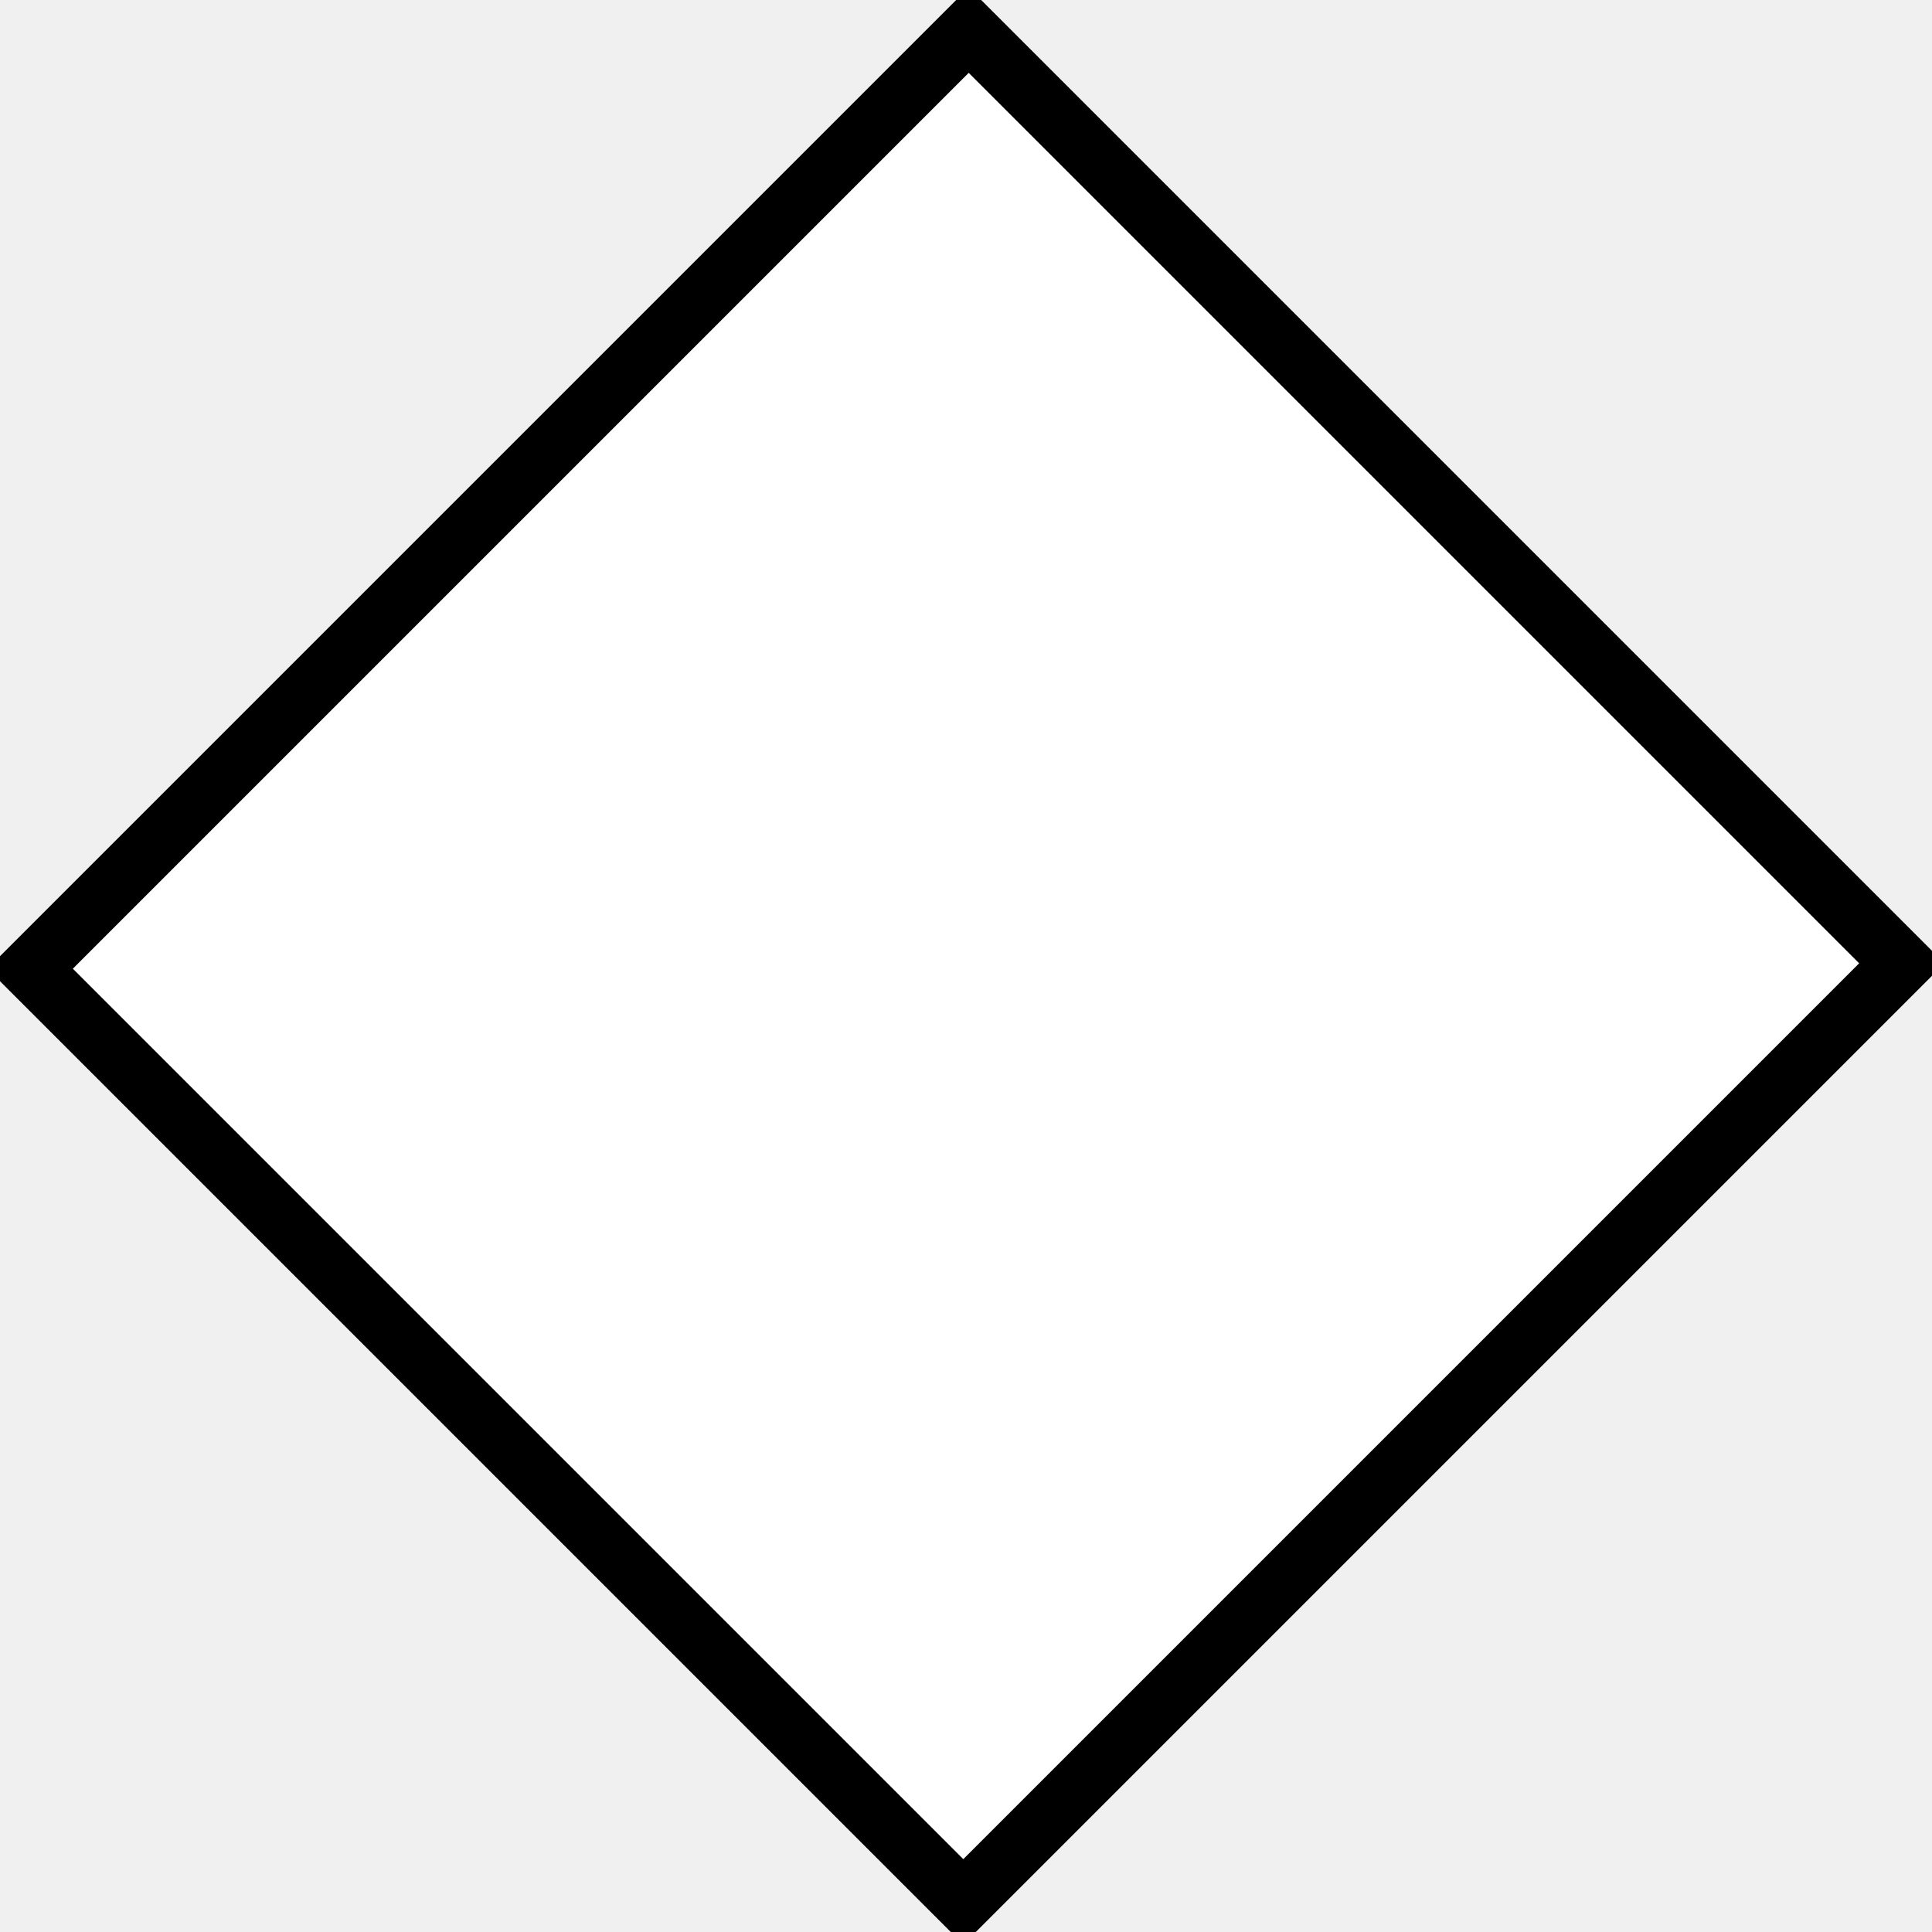
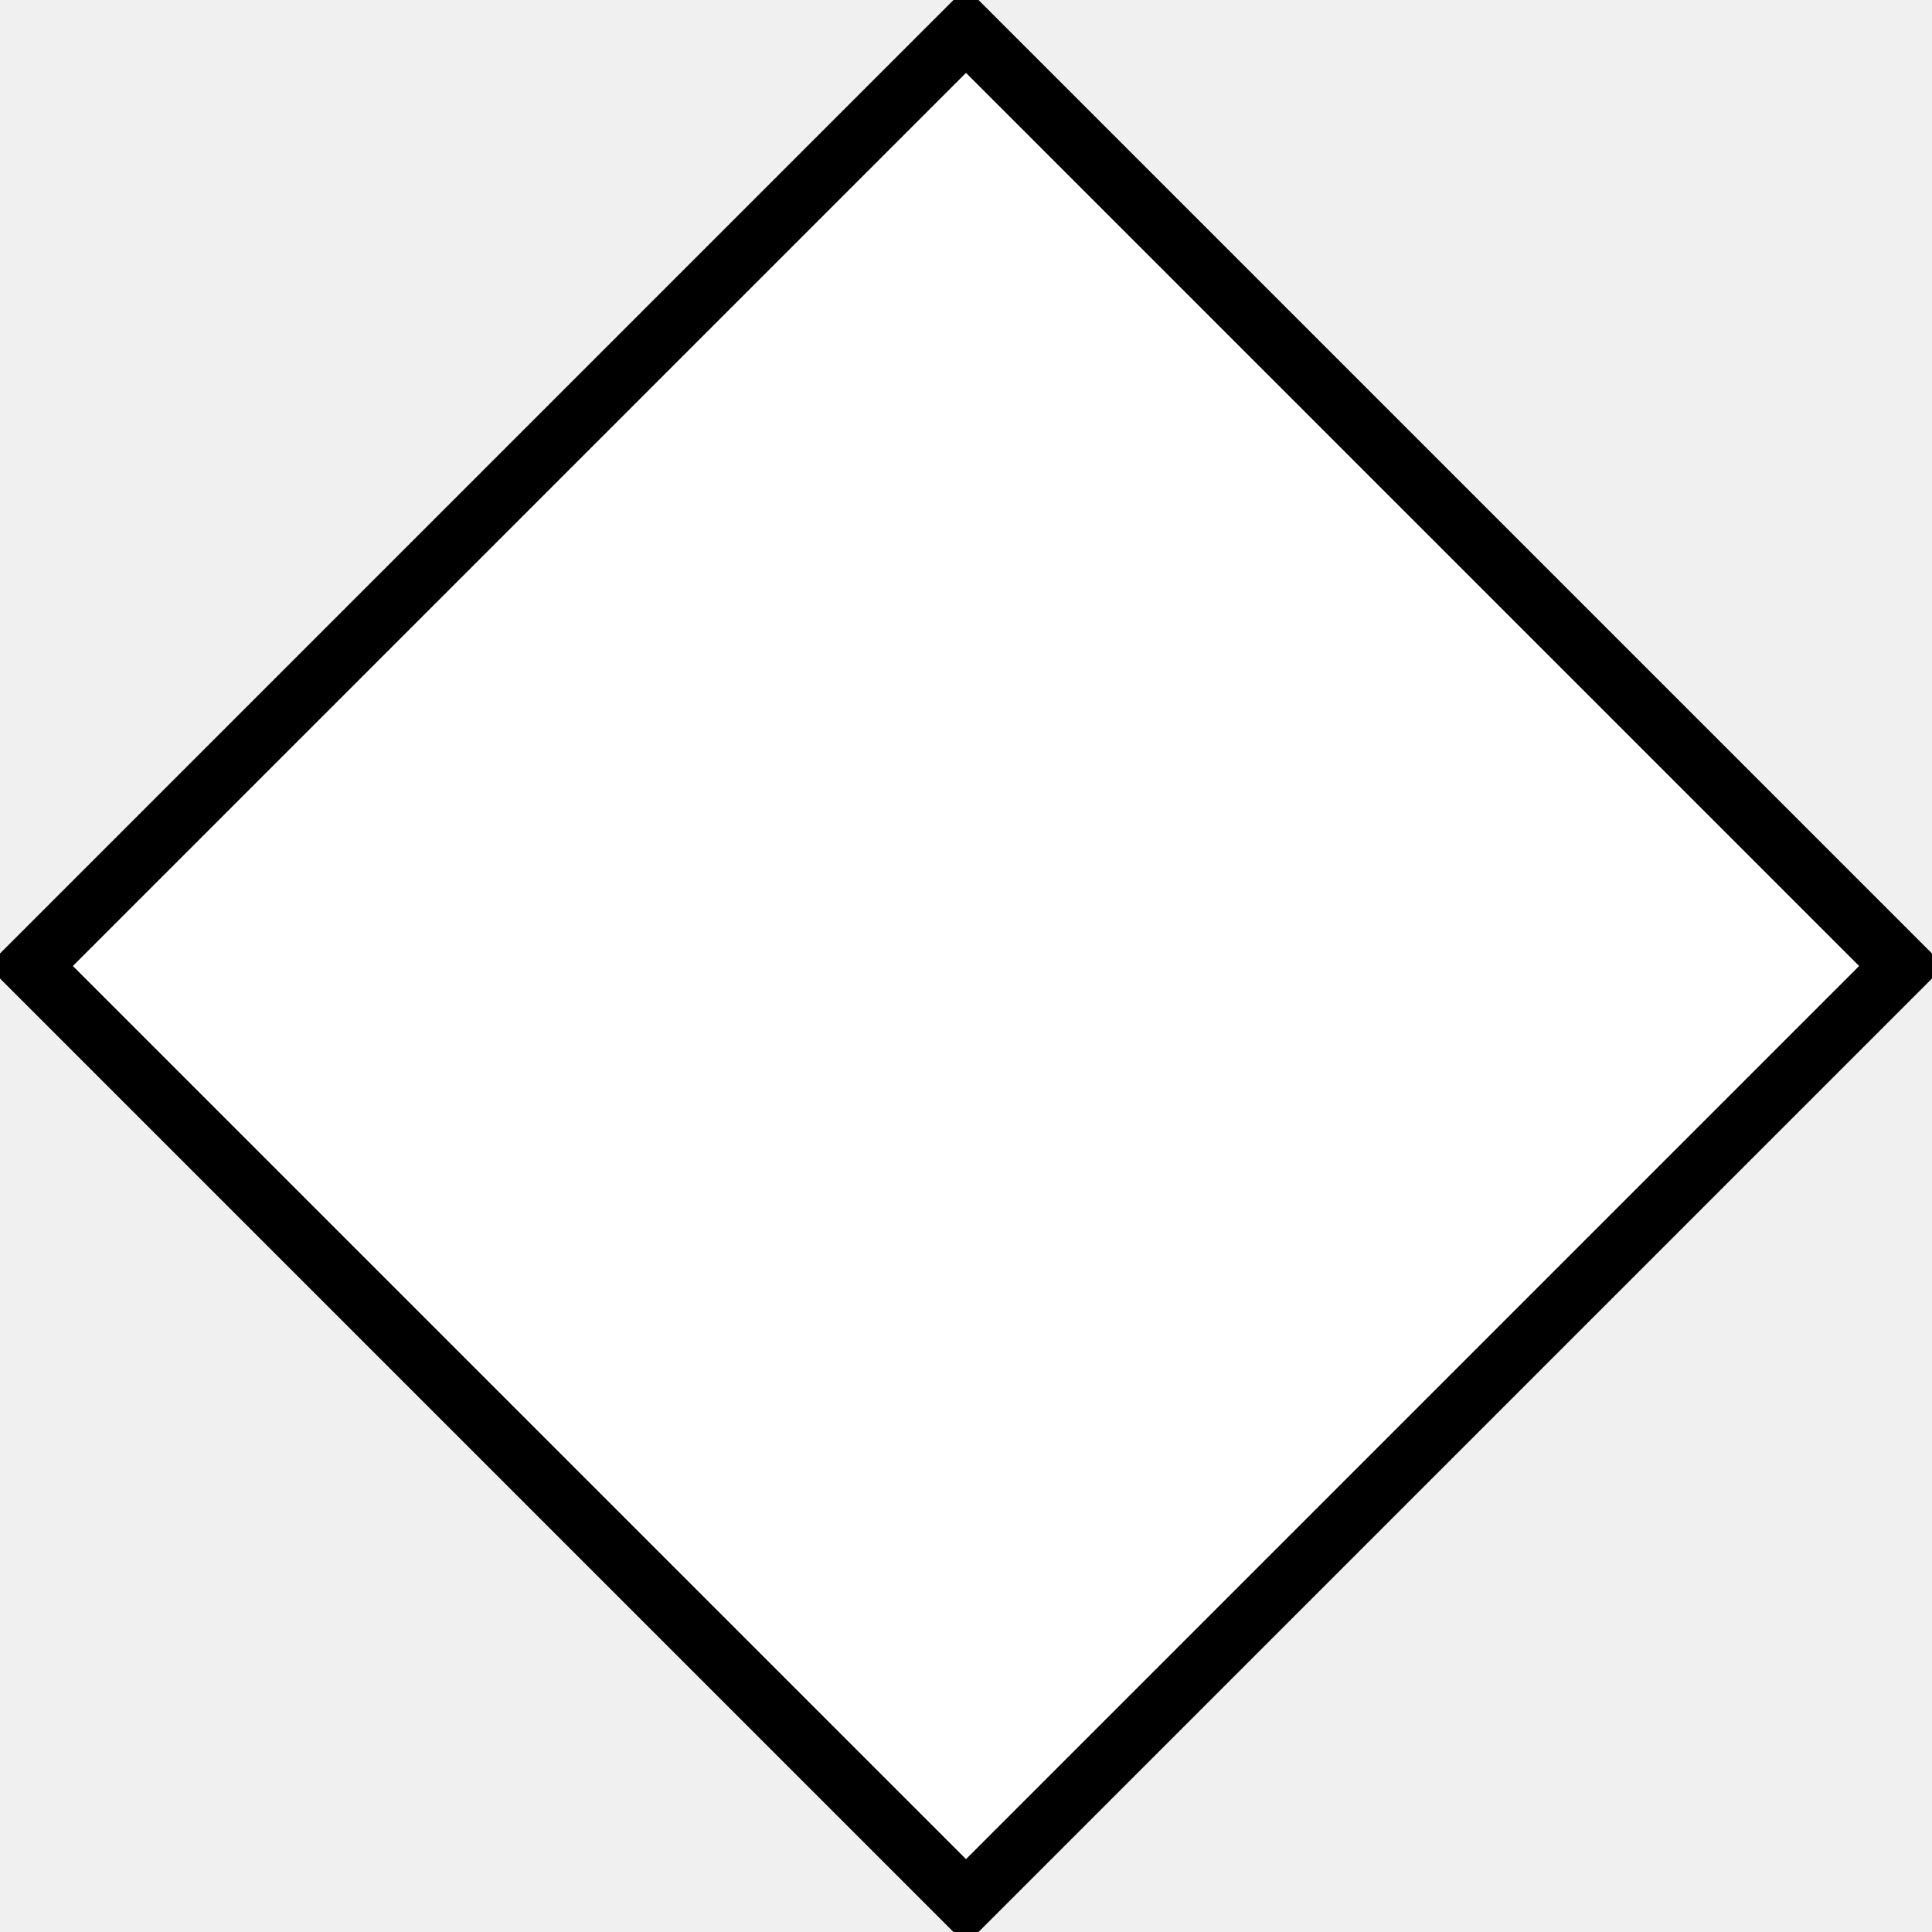
<svg xmlns="http://www.w3.org/2000/svg" width="128" height="128" id="svg3998" version="1.1">
  <defs id="defs4000" />
  <g id="layer1" transform="translate(0,64)">
-     <rect style="fill:#ffffff;fill-opacity:1;stroke:#000000;stroke-width:3.999;stroke-linecap:round;stroke-linejoin:miter;stroke-miterlimit:4;stroke-opacity:1;stroke-dasharray:none" id="rect4514" width="87.429" height="87.935" x="1.54" y="-89.222" rx="0" ry="0" transform="matrix(0.7071068,0.7071068,-0.7071068,0.7071068,0,0)" />
+     <path transform="matrix(0.7071068,0.7071068,-0.7071068,0.7071068,0,0)" style="fill:#ffffff;fill-opacity:1;stroke:#000000;stroke-width:3.999;stroke-linecap:round;stroke-linejoin:miter;stroke-miterlimit:4;stroke-opacity:1" d="m 1.414,-89.095 87.681,0 0,87.681 -87.681,0 z" id="rect4514" />
  </g>
</svg>
